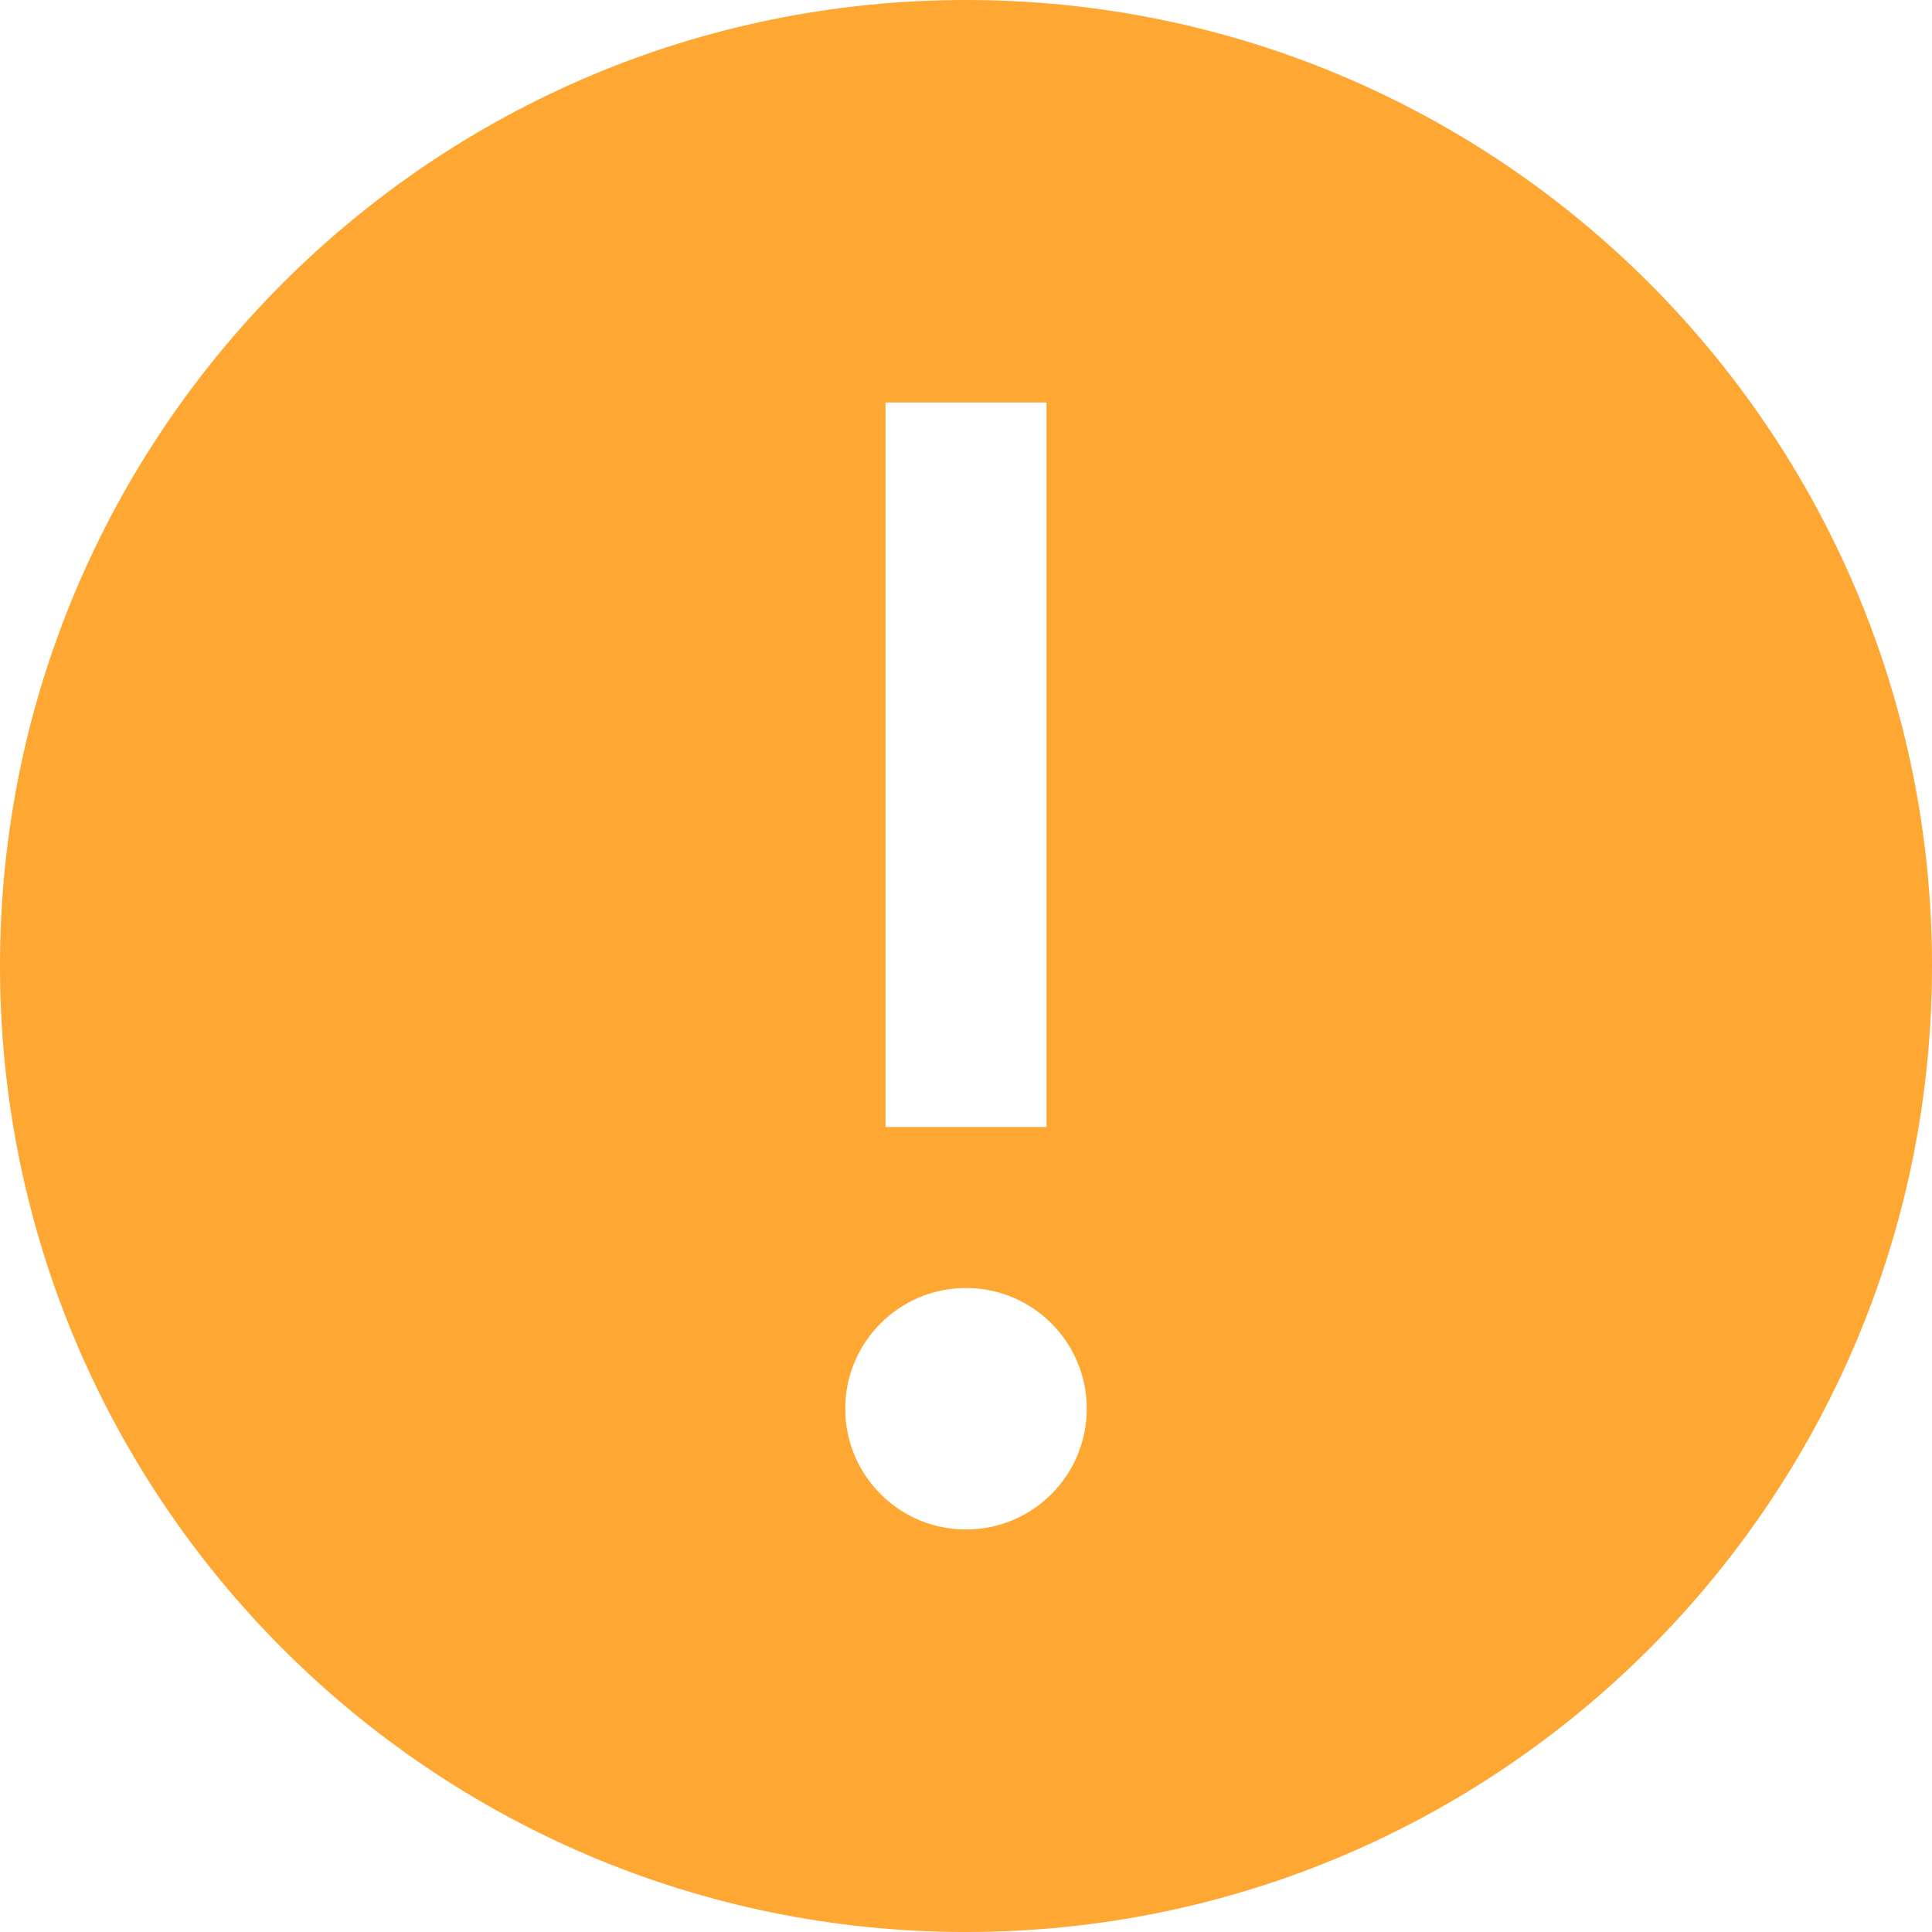
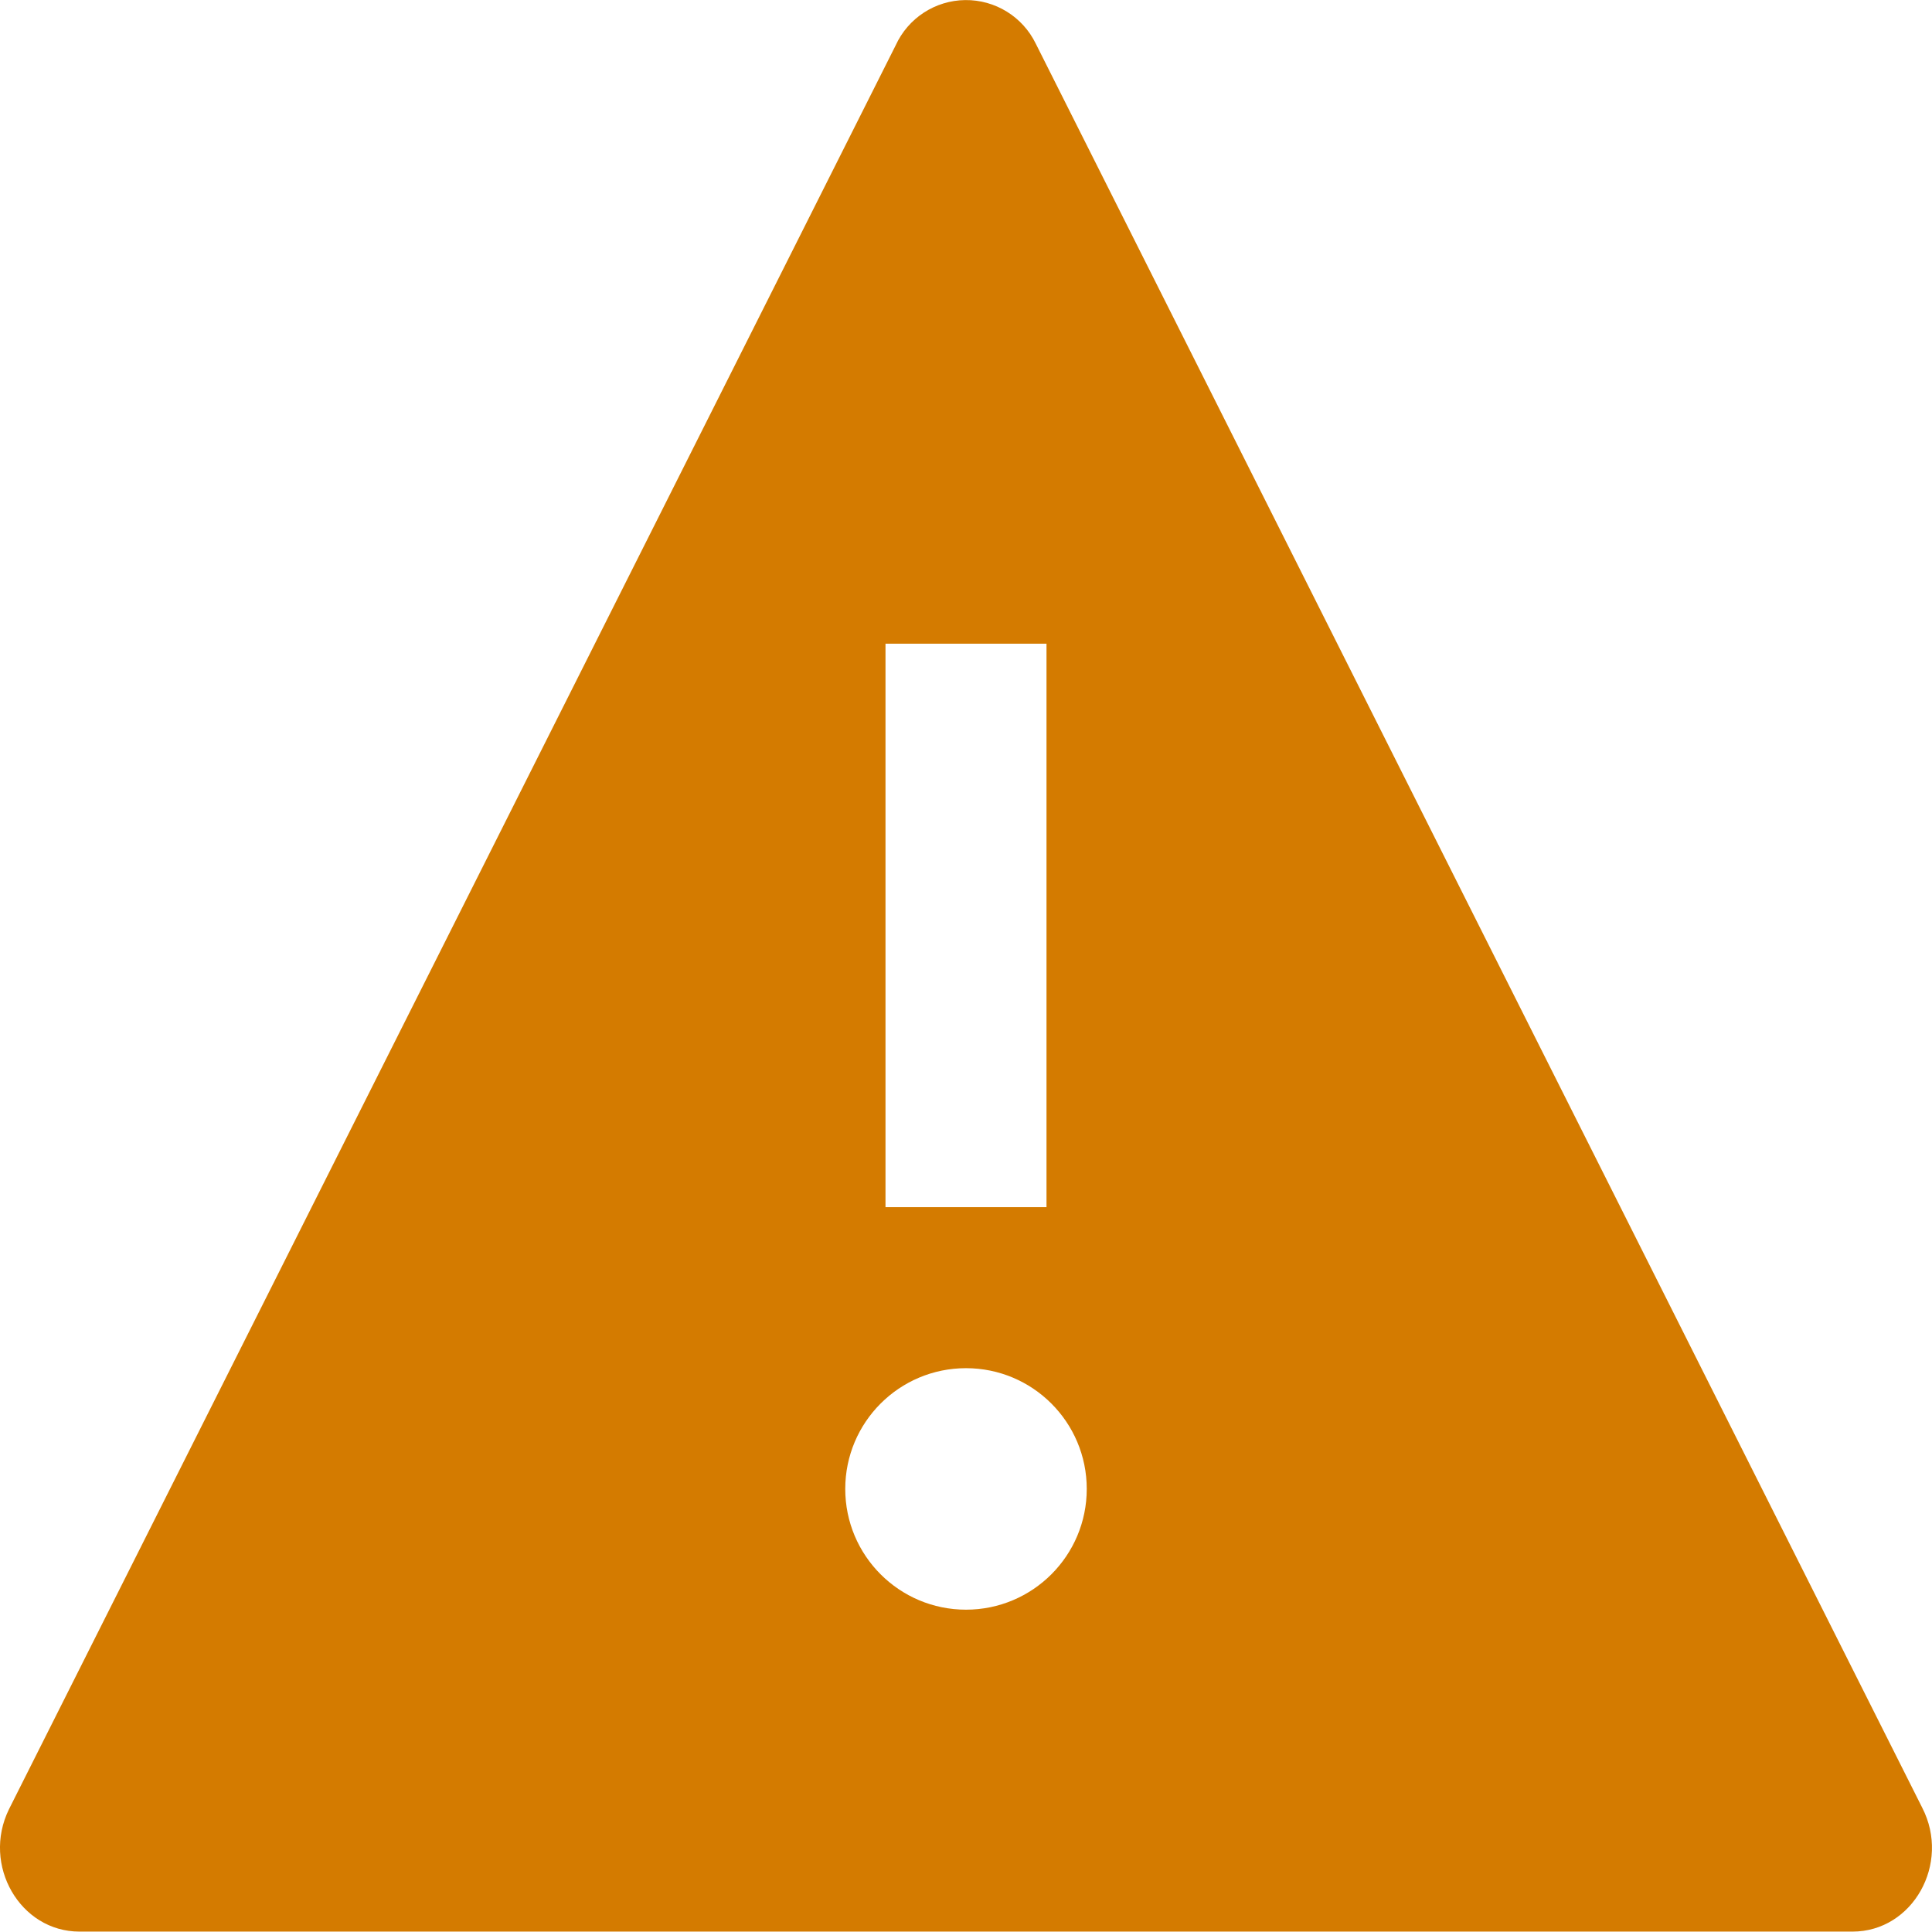
- <svg xmlns="http://www.w3.org/2000/svg" width="1em" height="1em" viewBox="0 0 24 24" fill="none">
-   <path fill-rule="evenodd" clip-rule="evenodd" d="M12 0c6.627 0 12 5.373 12 12s-5.373 12-12 12S0 18.627 0 12 5.373 0 12 0zm0 16a1.5 1.5 0 110 3 1.5 1.5 0 010-3zm1-11v9h-2V5h2z" fill="#FFA733" />
+ <svg xmlns="http://www.w3.org/2000/svg" width="1em" height="1em" viewBox="0 0 24 24" fill="none" focusable="false" role="img" aria-labelledby="title-R3m" class="navds-alert__icon">
+   <path fill-rule="evenodd" clip-rule="evenodd" d="M11.126.564a.962.962 0 0 1 1.741-.021l11.011 21.912c.358.695-.117 1.54-.865 1.54H.987c-.738 0-1.215-.826-.876-1.519L11.126.564ZM11 7.996h2v7h-2v-7Zm1 12a1.5 1.5 0 1 0 0-3 1.5 1.5 0 0 0 0 3Z" fill="#D47B00" />
</svg>
